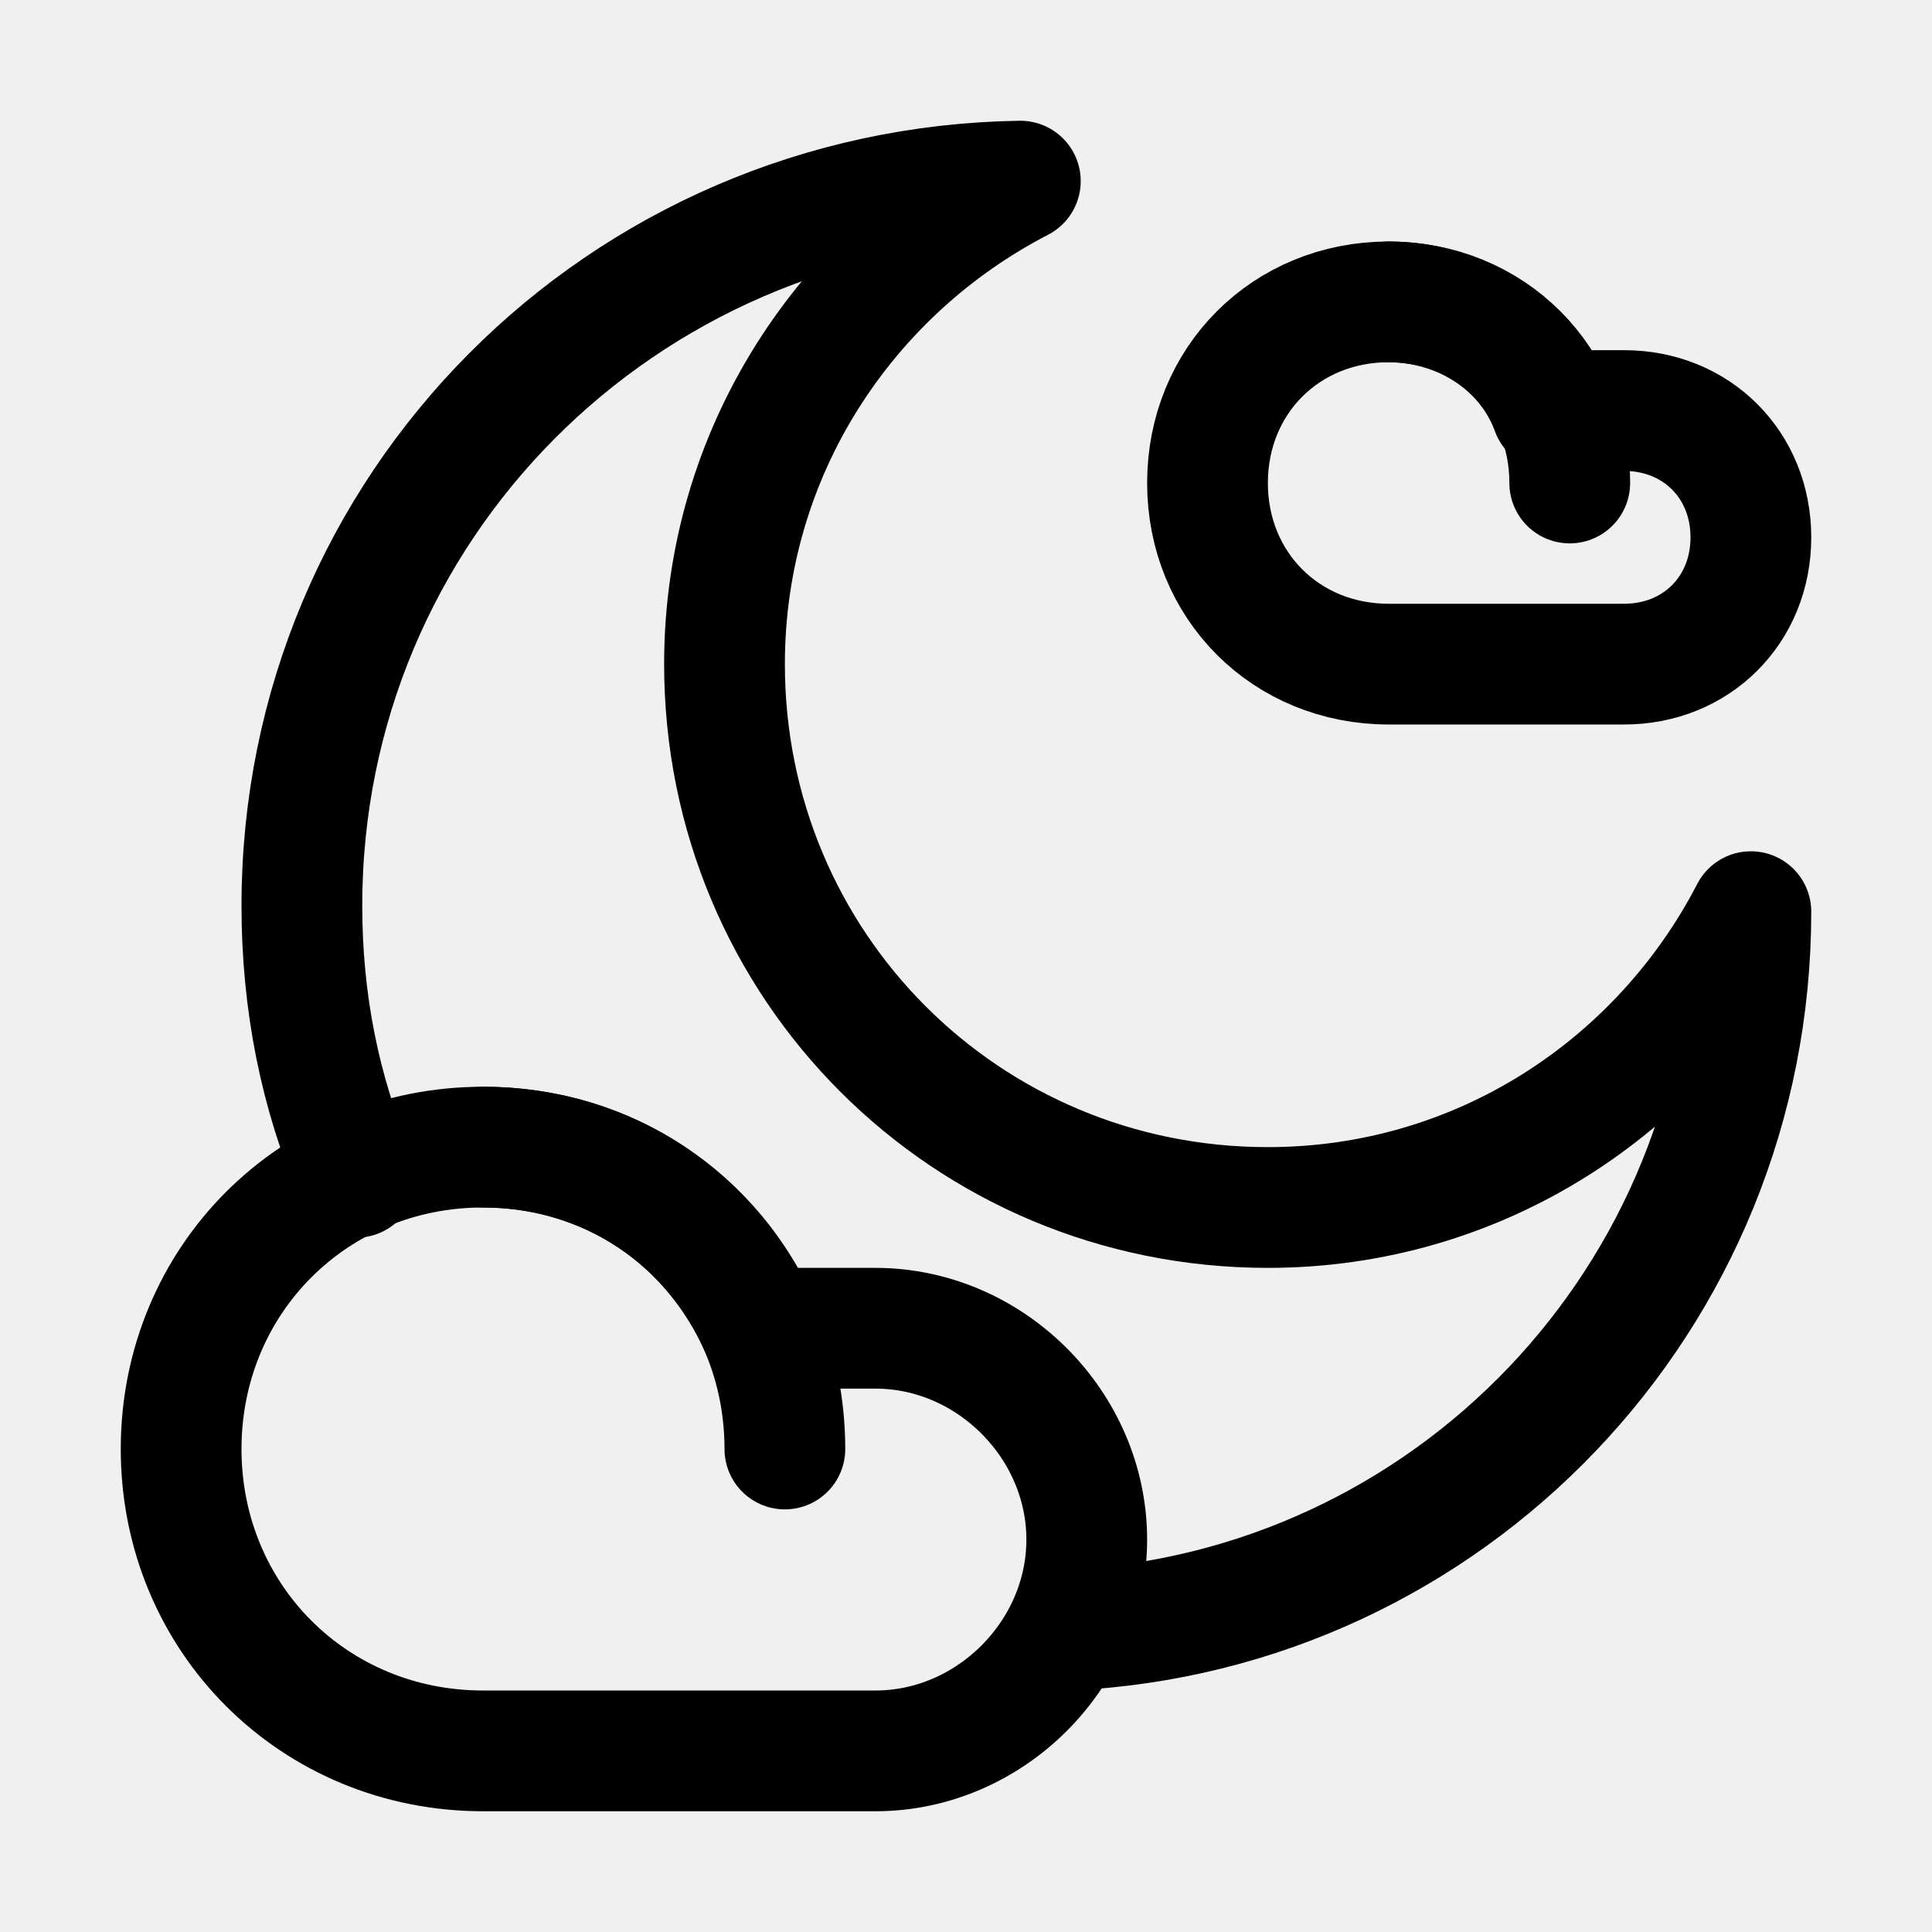
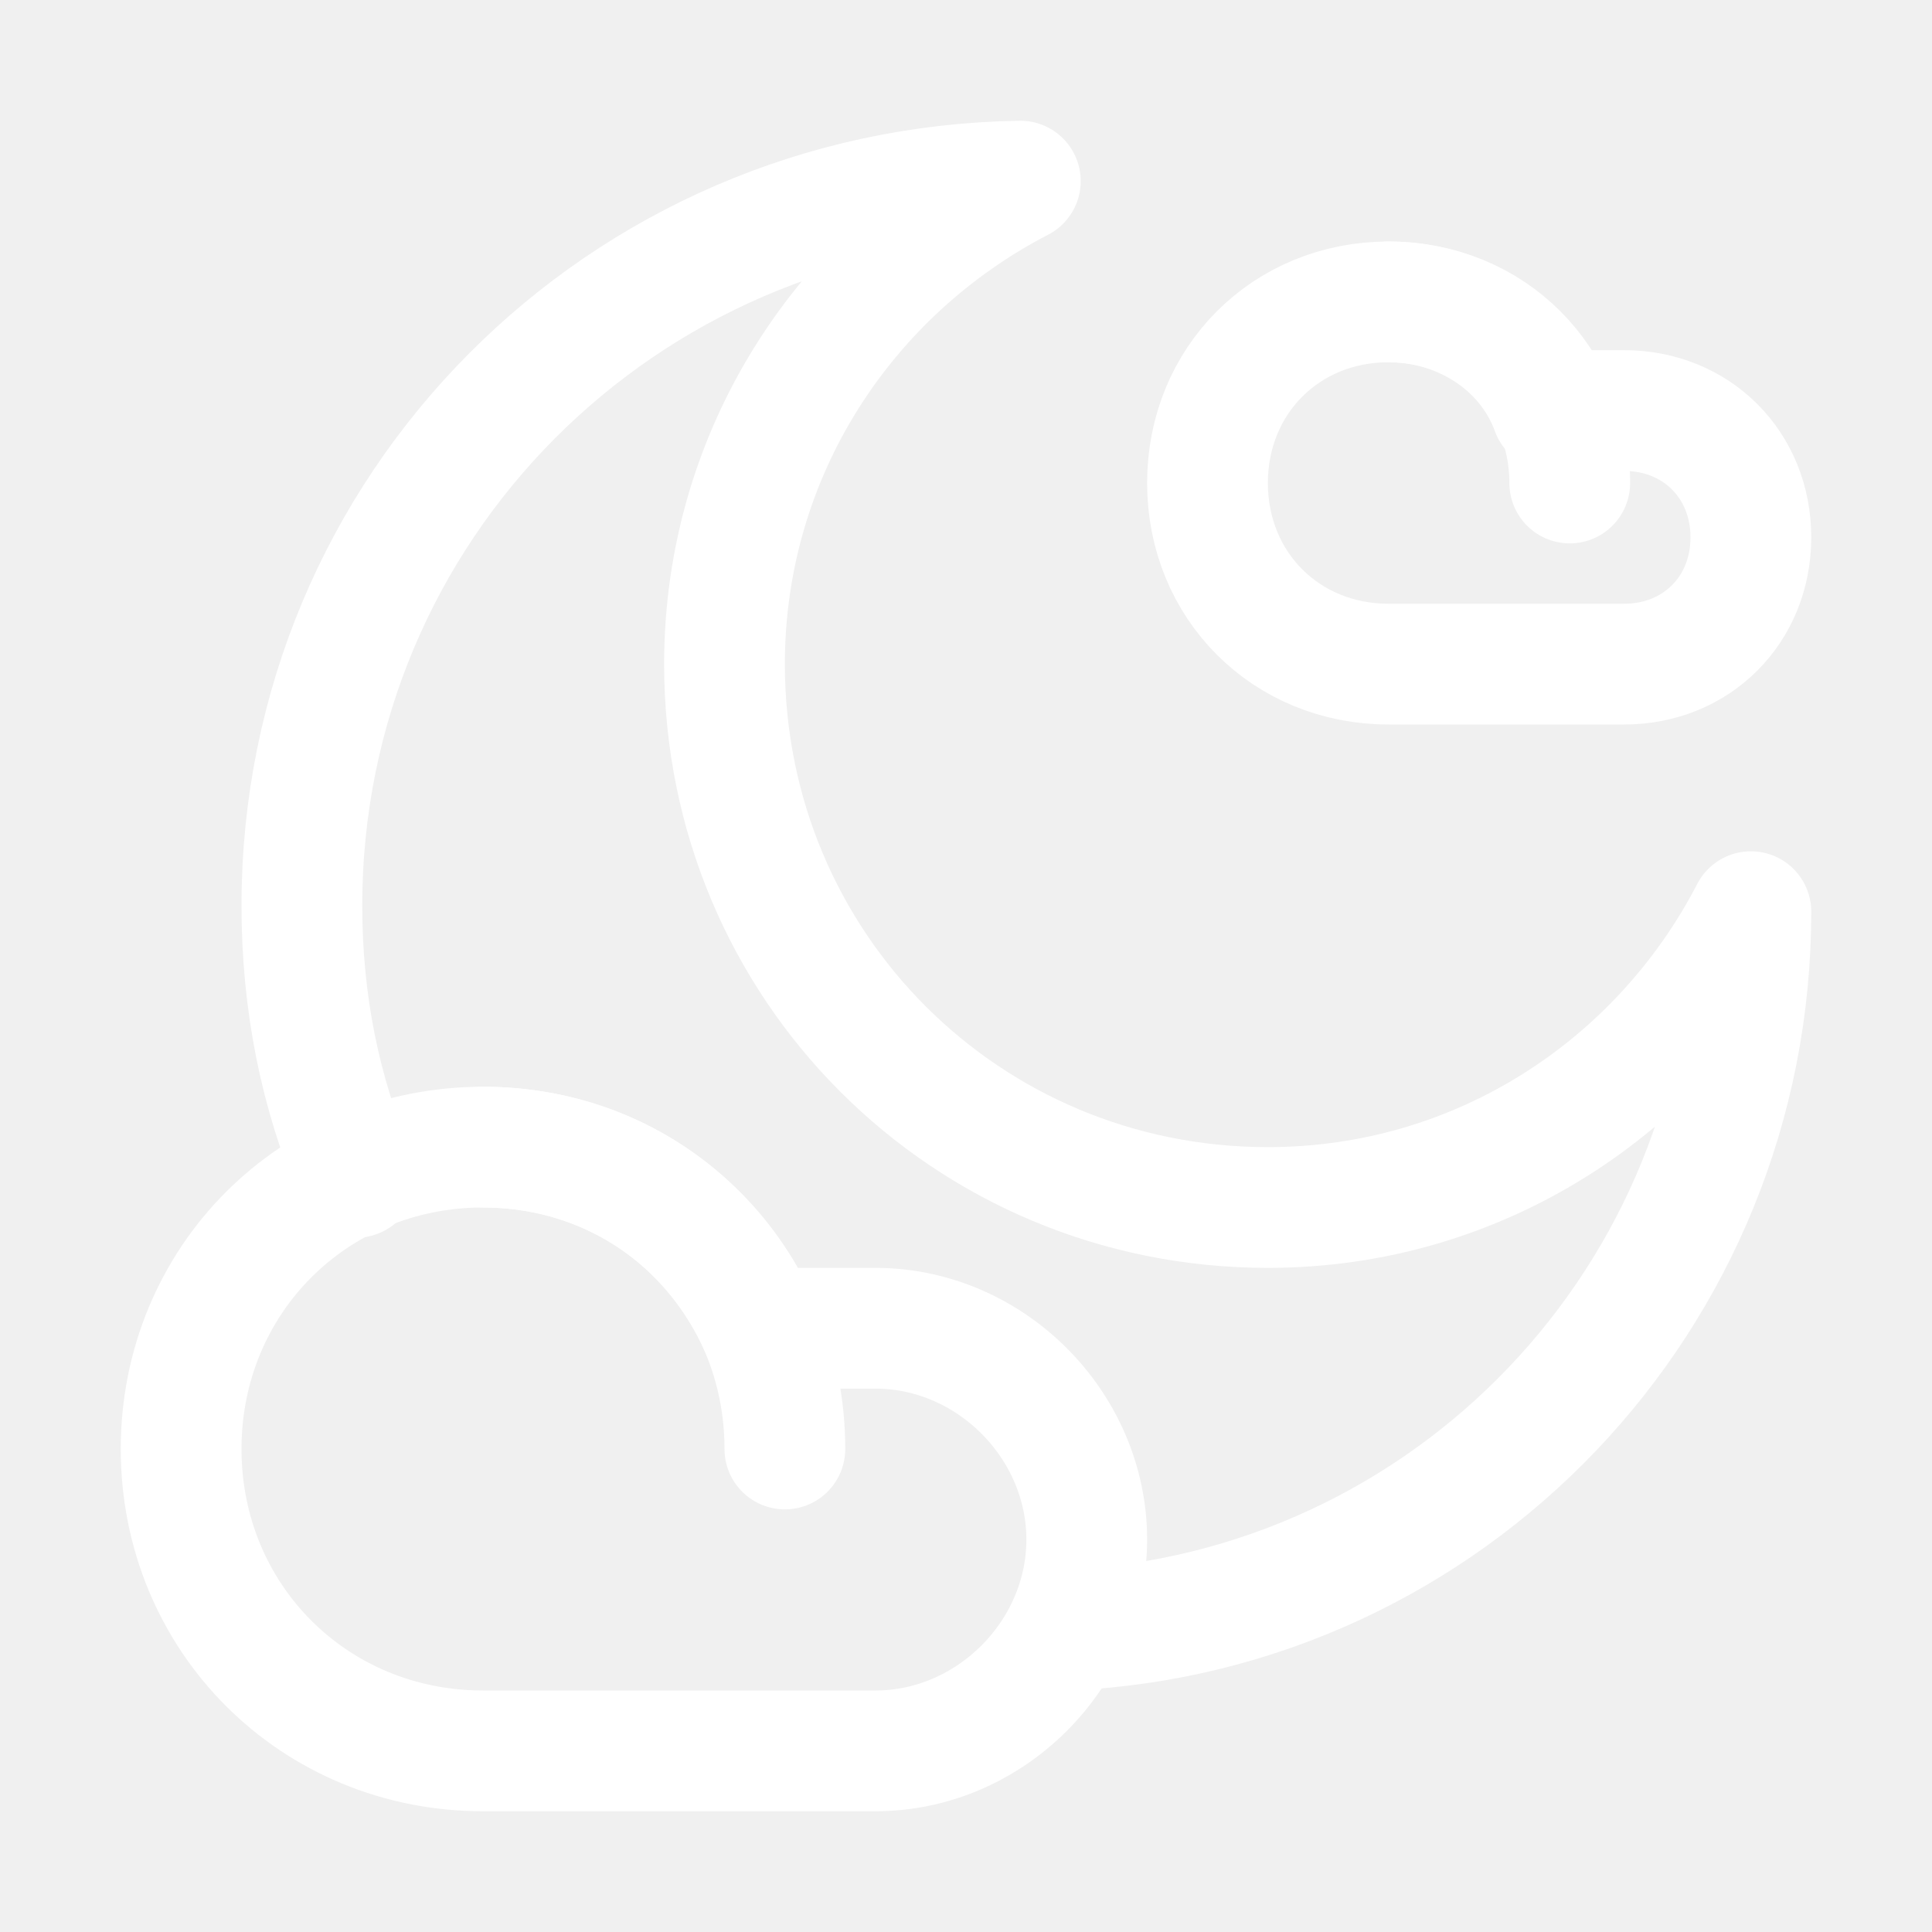
<svg xmlns="http://www.w3.org/2000/svg" version="1.1" id="Icons" viewBox="0 0 32 32" xml:space="preserve">
-   <style type="text/css">
+   <defs id="defs5" />
+   <style type="text/css" id="style1">
	.st0{fill:none;stroke:#000000;stroke-width:2;stroke-linecap:round;stroke-linejoin:round;stroke-miterlimit:10;}
</style>
-   <path class="st0" d="M14.5,22h-1.9c-0.8-1.8-2.5-3-4.6-3c-2.8,0-5,2.2-5,5s2.2,5,5,5c0.1,0,0.2,0,0.3,0c0.1,0,0.2,0,0.2,0h6  c1.9,0,3.5-1.6,3.5-3.5S16.4,22,14.5,22z" />
-   <path class="st0" d="M8,19c2.8,0,5,2.2,5,5" />
-   <path class="st0" d="M26.9,6.8h-1.2C25.3,5.7,24.2,5,23,5c-1.7,0-3,1.3-3,3s1.3,3,3,3c0.1,0,0.1,0,0.2,0c0.1,0,0.1,0,0.1,0h3.6  c1.2,0,2.1-0.9,2.1-2.1S28.1,6.8,26.9,6.8z" />
-   <path class="st0" d="M23,5c1.7,0,3,1.3,3,3" />
-   <path class="st0" d="M17.7,27c6.3-0.3,11.3-5.5,11.3-11.9C27.5,18,24.5,20,21,20c-5,0-9-4-9-9c0-3.5,2-6.5,4.9-8  C10.3,3.1,5,8.4,5,15c0,1.6,0.3,3.1,0.9,4.5" />
+   <path class="st0" d="M14.5,22h-1.9c-0.8-1.8-2.5-3-4.6-3c-2.8,0-5,2.2-5,5s2.2,5,5,5c0.1,0,0.2,0,0.3,0c0.1,0,0.2,0,0.2,0h6  c1.9,0,3.5-1.6,3.5-3.5S16.4,22,14.5,22z" id="path1" style="stroke:#ffffff;stroke-opacity:1" />
+   <path class="st0" d="M8,19c2.8,0,5,2.2,5,5" id="path2" style="stroke:#ffffff;stroke-opacity:1" />
+   <path class="st0" d="M26.9,6.8h-1.2C25.3,5.7,24.2,5,23,5c-1.7,0-3,1.3-3,3s1.3,3,3,3c0.1,0,0.1,0,0.2,0c0.1,0,0.1,0,0.1,0h3.6  c1.2,0,2.1-0.9,2.1-2.1S28.1,6.8,26.9,6.8z" id="path3" style="stroke:#ffffff;stroke-opacity:1" />
+   <path class="st0" d="M23,5c1.7,0,3,1.3,3,3" id="path4" style="stroke:#ffffff;stroke-opacity:1" />
+   <path class="st0" d="M17.7,27c6.3-0.3,11.3-5.5,11.3-11.9C27.5,18,24.5,20,21,20c-5,0-9-4-9-9c0-3.5,2-6.5,4.9-8  C10.3,3.1,5,8.4,5,15c0,1.6,0.3,3.1,0.9,4.5" id="path5" style="stroke:#ffffff;stroke-opacity:1" />
</svg>
